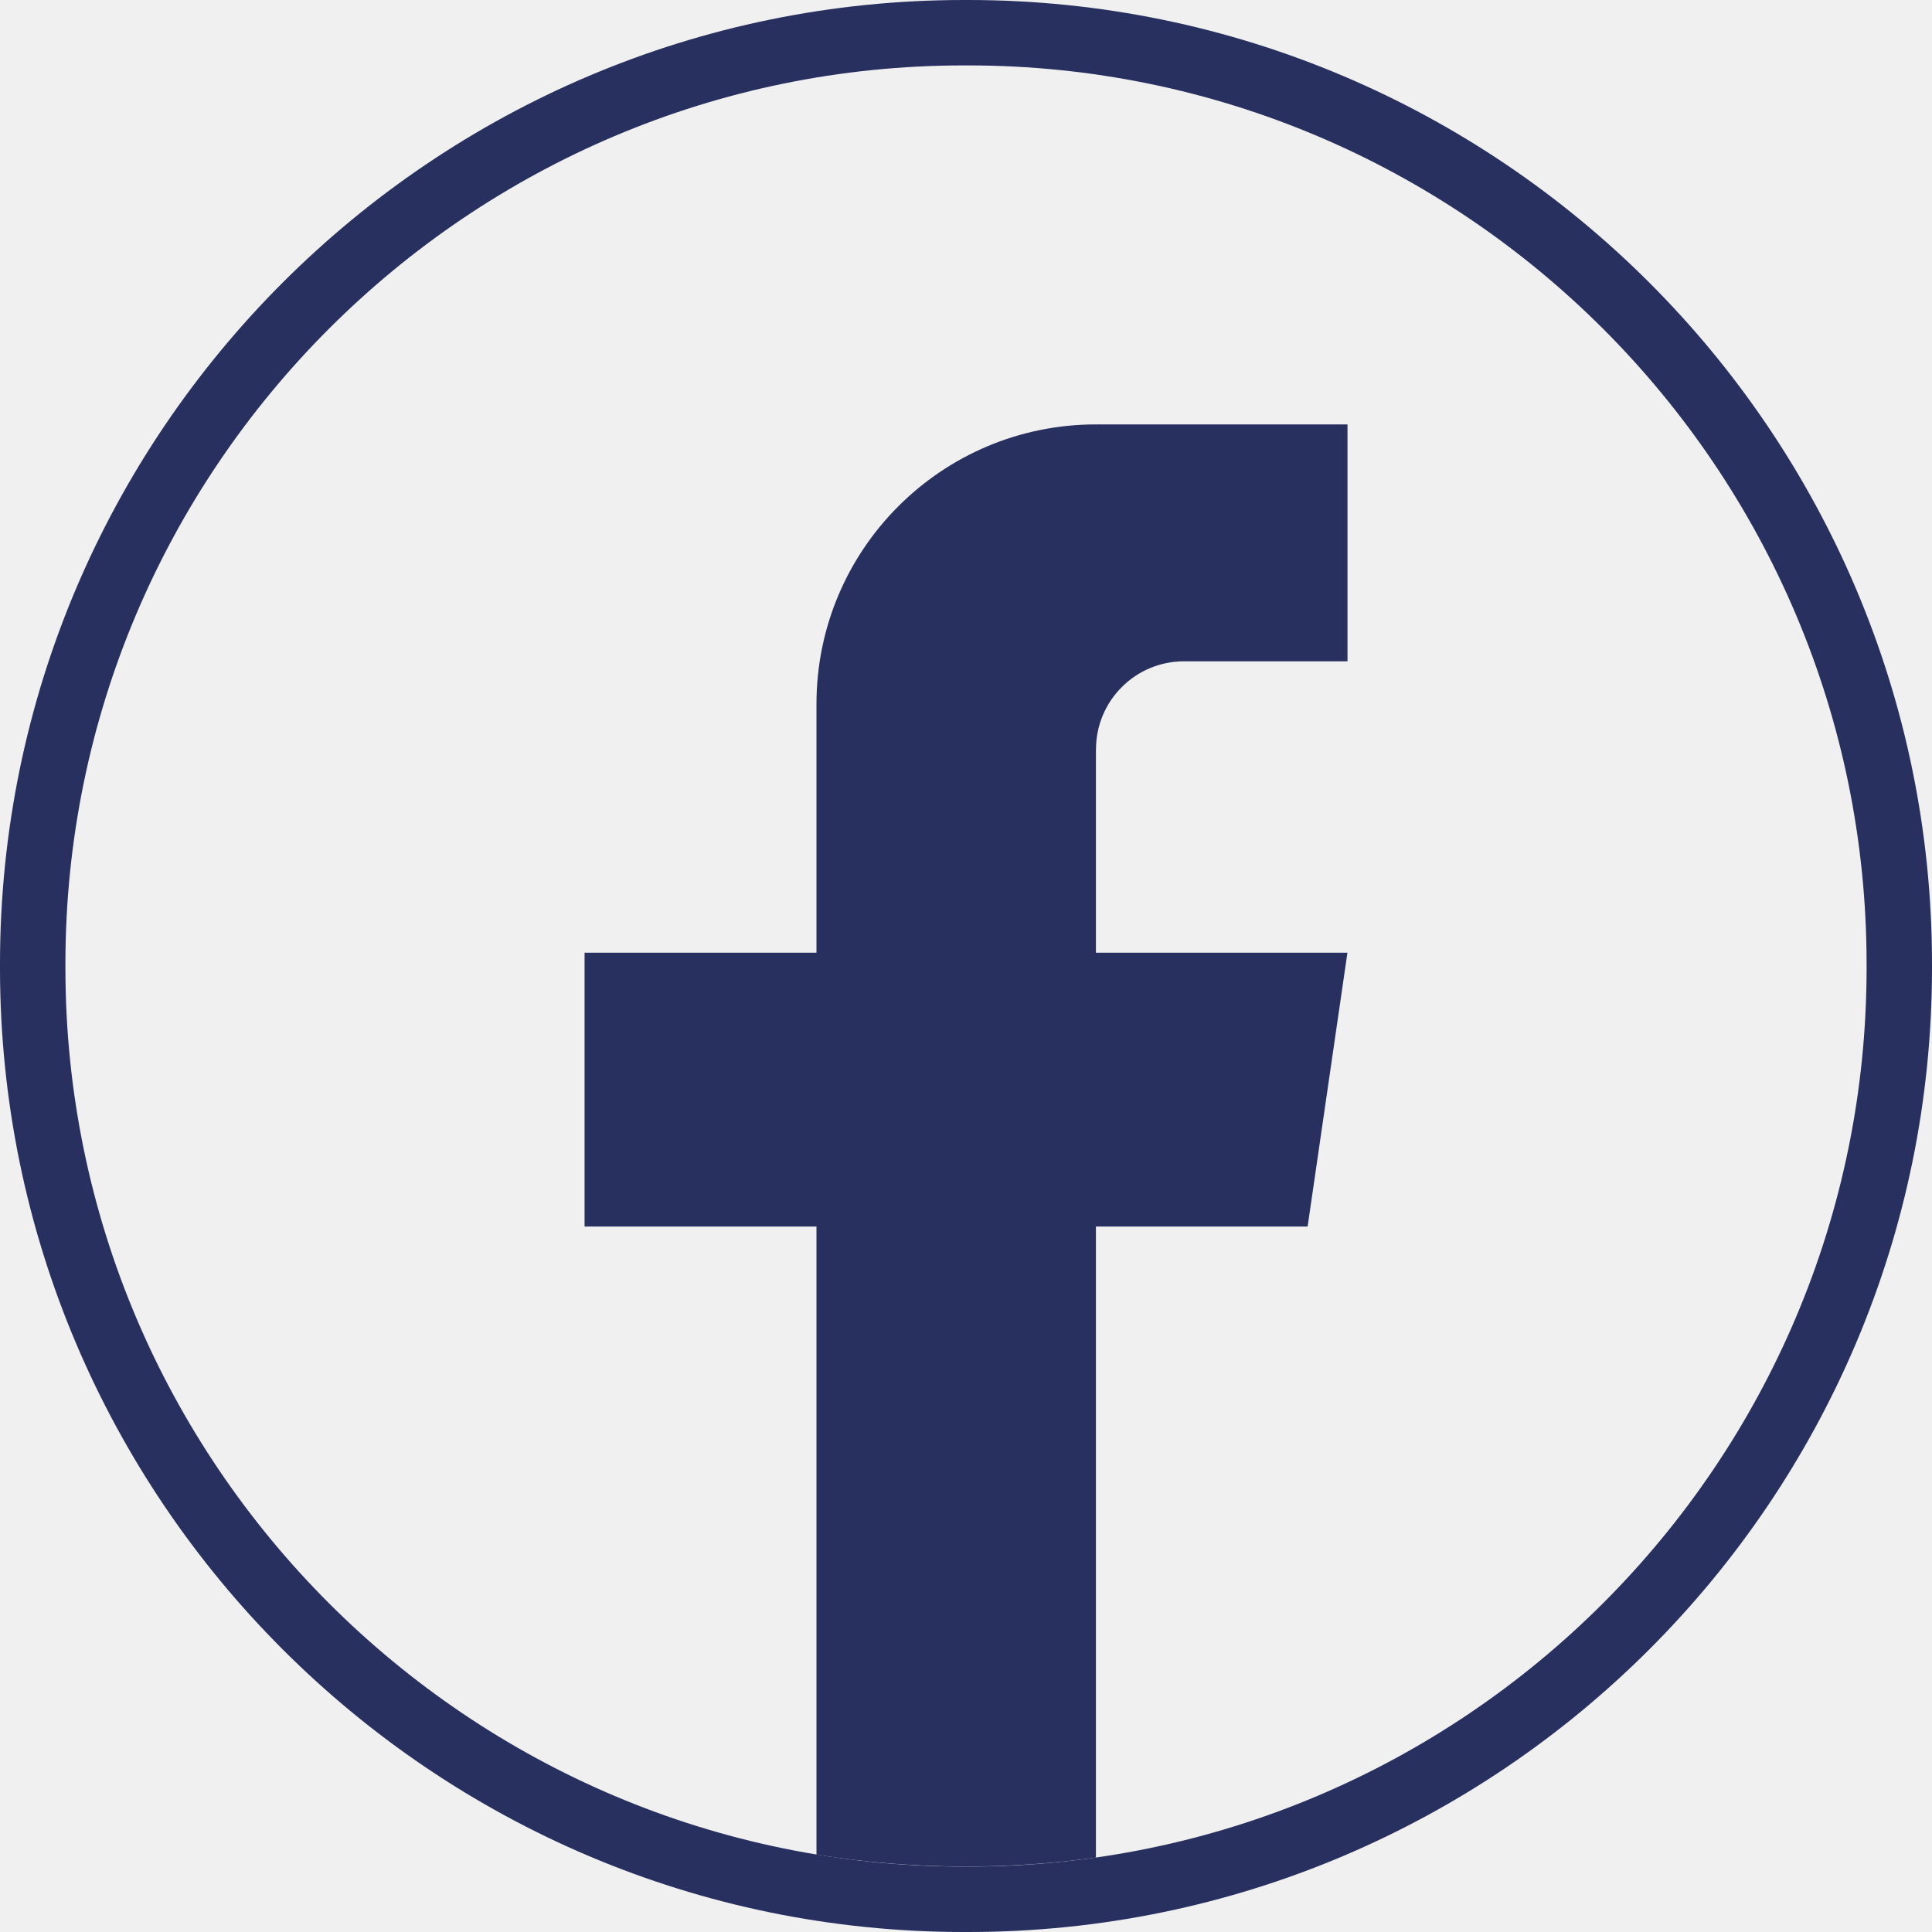
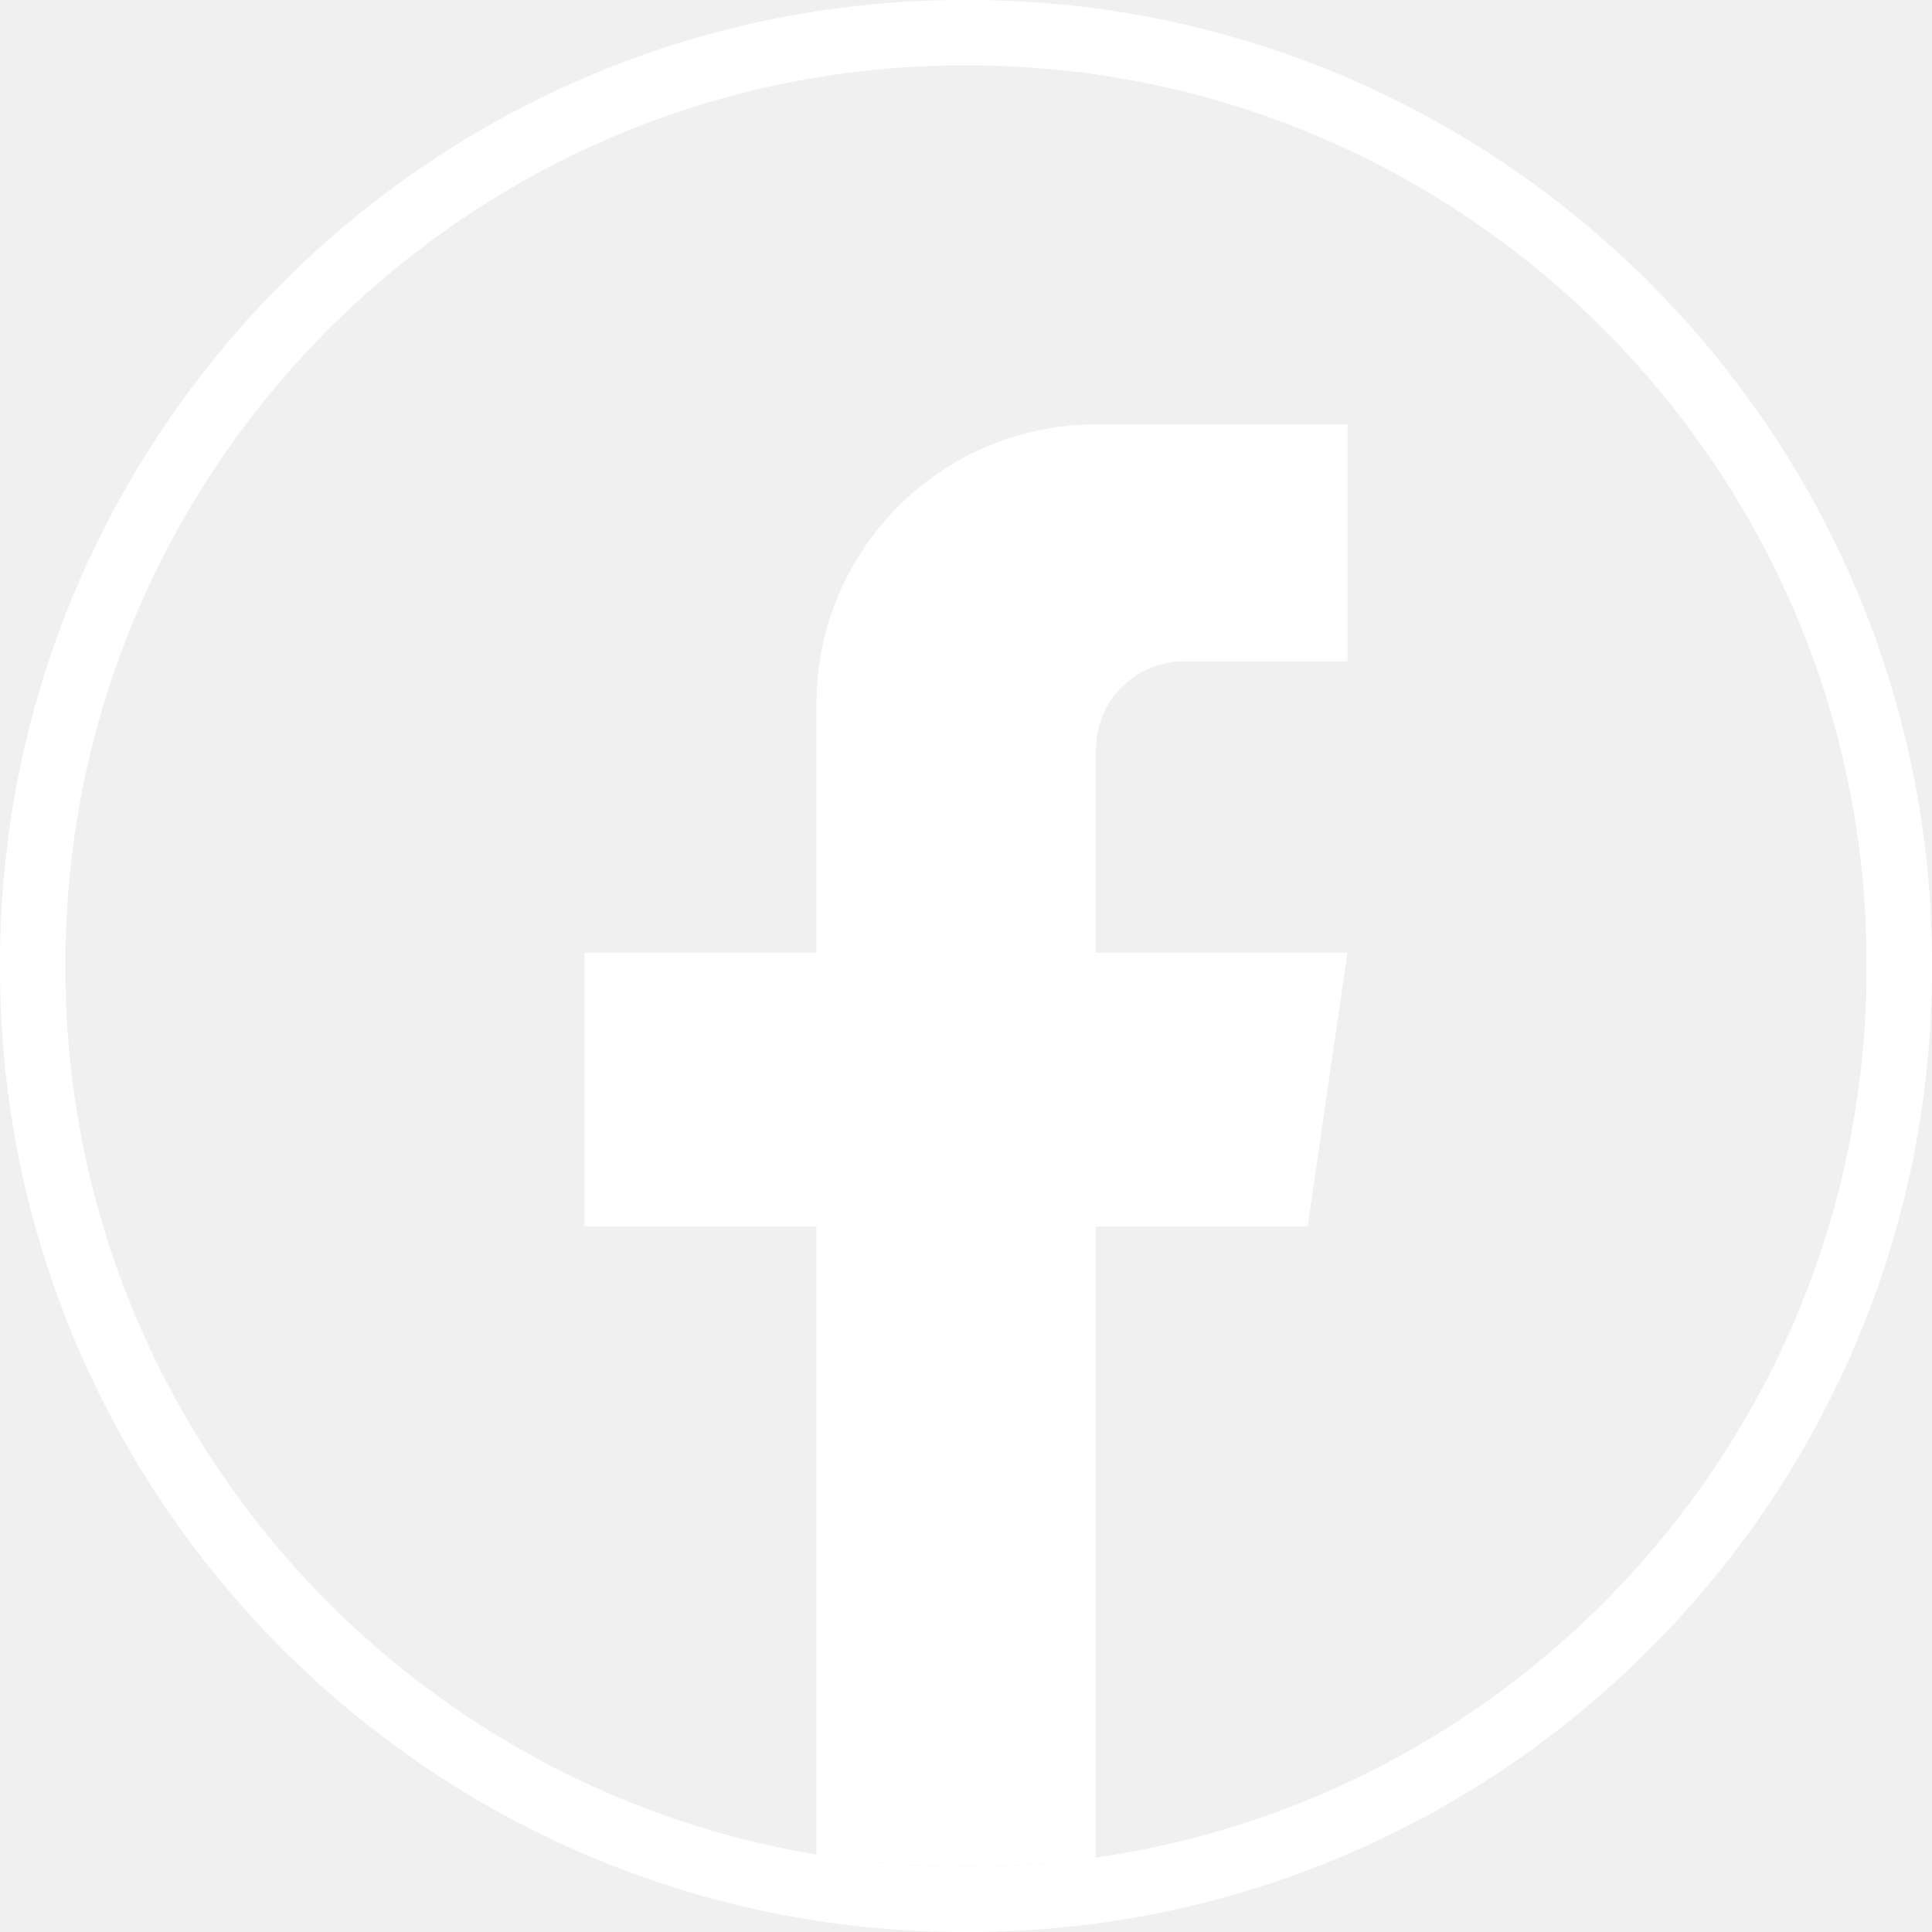
<svg xmlns="http://www.w3.org/2000/svg" width="28" height="28" viewBox="0 0 28 28" fill="none">
-   <path d="M14.031 28H13.969C6.267 28 0 21.733 0 14.031V13.969C0 6.267 6.267 0 13.969 0H14.031C21.733 0 28 6.267 28 13.969V14.031C28 21.733 21.733 28 14.031 28ZM13.969 0.948C6.789 0.948 0.948 6.789 0.948 13.969V14.031C0.948 21.211 6.789 27.052 13.969 27.052H14.031C21.211 27.052 27.052 21.211 27.052 14.031V13.969C27.052 6.789 21.211 0.948 14.031 0.948H13.969Z" fill="#28305F" />
-   <path d="M15.883 10.86V13.807H19.528L18.951 17.776H15.883V26.921C15.268 27.007 14.639 27.051 14 27.051C13.263 27.051 12.539 26.992 11.833 26.879V17.776H8.472V13.807H11.833V10.202C11.833 7.965 13.646 6.151 15.884 6.151V6.153C15.891 6.153 15.896 6.151 15.903 6.151H19.529V9.584H17.16C16.456 9.584 15.884 10.155 15.884 10.859L15.883 10.86Z" fill="#28305F" />
+   <path d="M14.031 28H13.969C6.267 28 0 21.733 0 14.031V13.969C0 6.267 6.267 0 13.969 0H14.031C21.733 0 28 6.267 28 13.969V14.031C28 21.733 21.733 28 14.031 28ZM13.969 0.948C6.789 0.948 0.948 6.789 0.948 13.969V14.031C0.948 21.211 6.789 27.052 13.969 27.052H14.031C21.211 27.052 27.052 21.211 27.052 14.031V13.969C27.052 6.789 21.211 0.948 14.031 0.948H13.969Z" fill="white" />
+   <path d="M15.883 10.86V13.807H19.528L18.951 17.776H15.883V26.921C15.268 27.007 14.639 27.051 14 27.051C13.263 27.051 12.539 26.992 11.833 26.879V17.776H8.472V13.807H11.833V10.202C11.833 7.965 13.646 6.151 15.884 6.151V6.153C15.891 6.153 15.896 6.151 15.903 6.151H19.529V9.584H17.16C16.456 9.584 15.884 10.155 15.884 10.859L15.883 10.86Z" fill="white" />
</svg>
